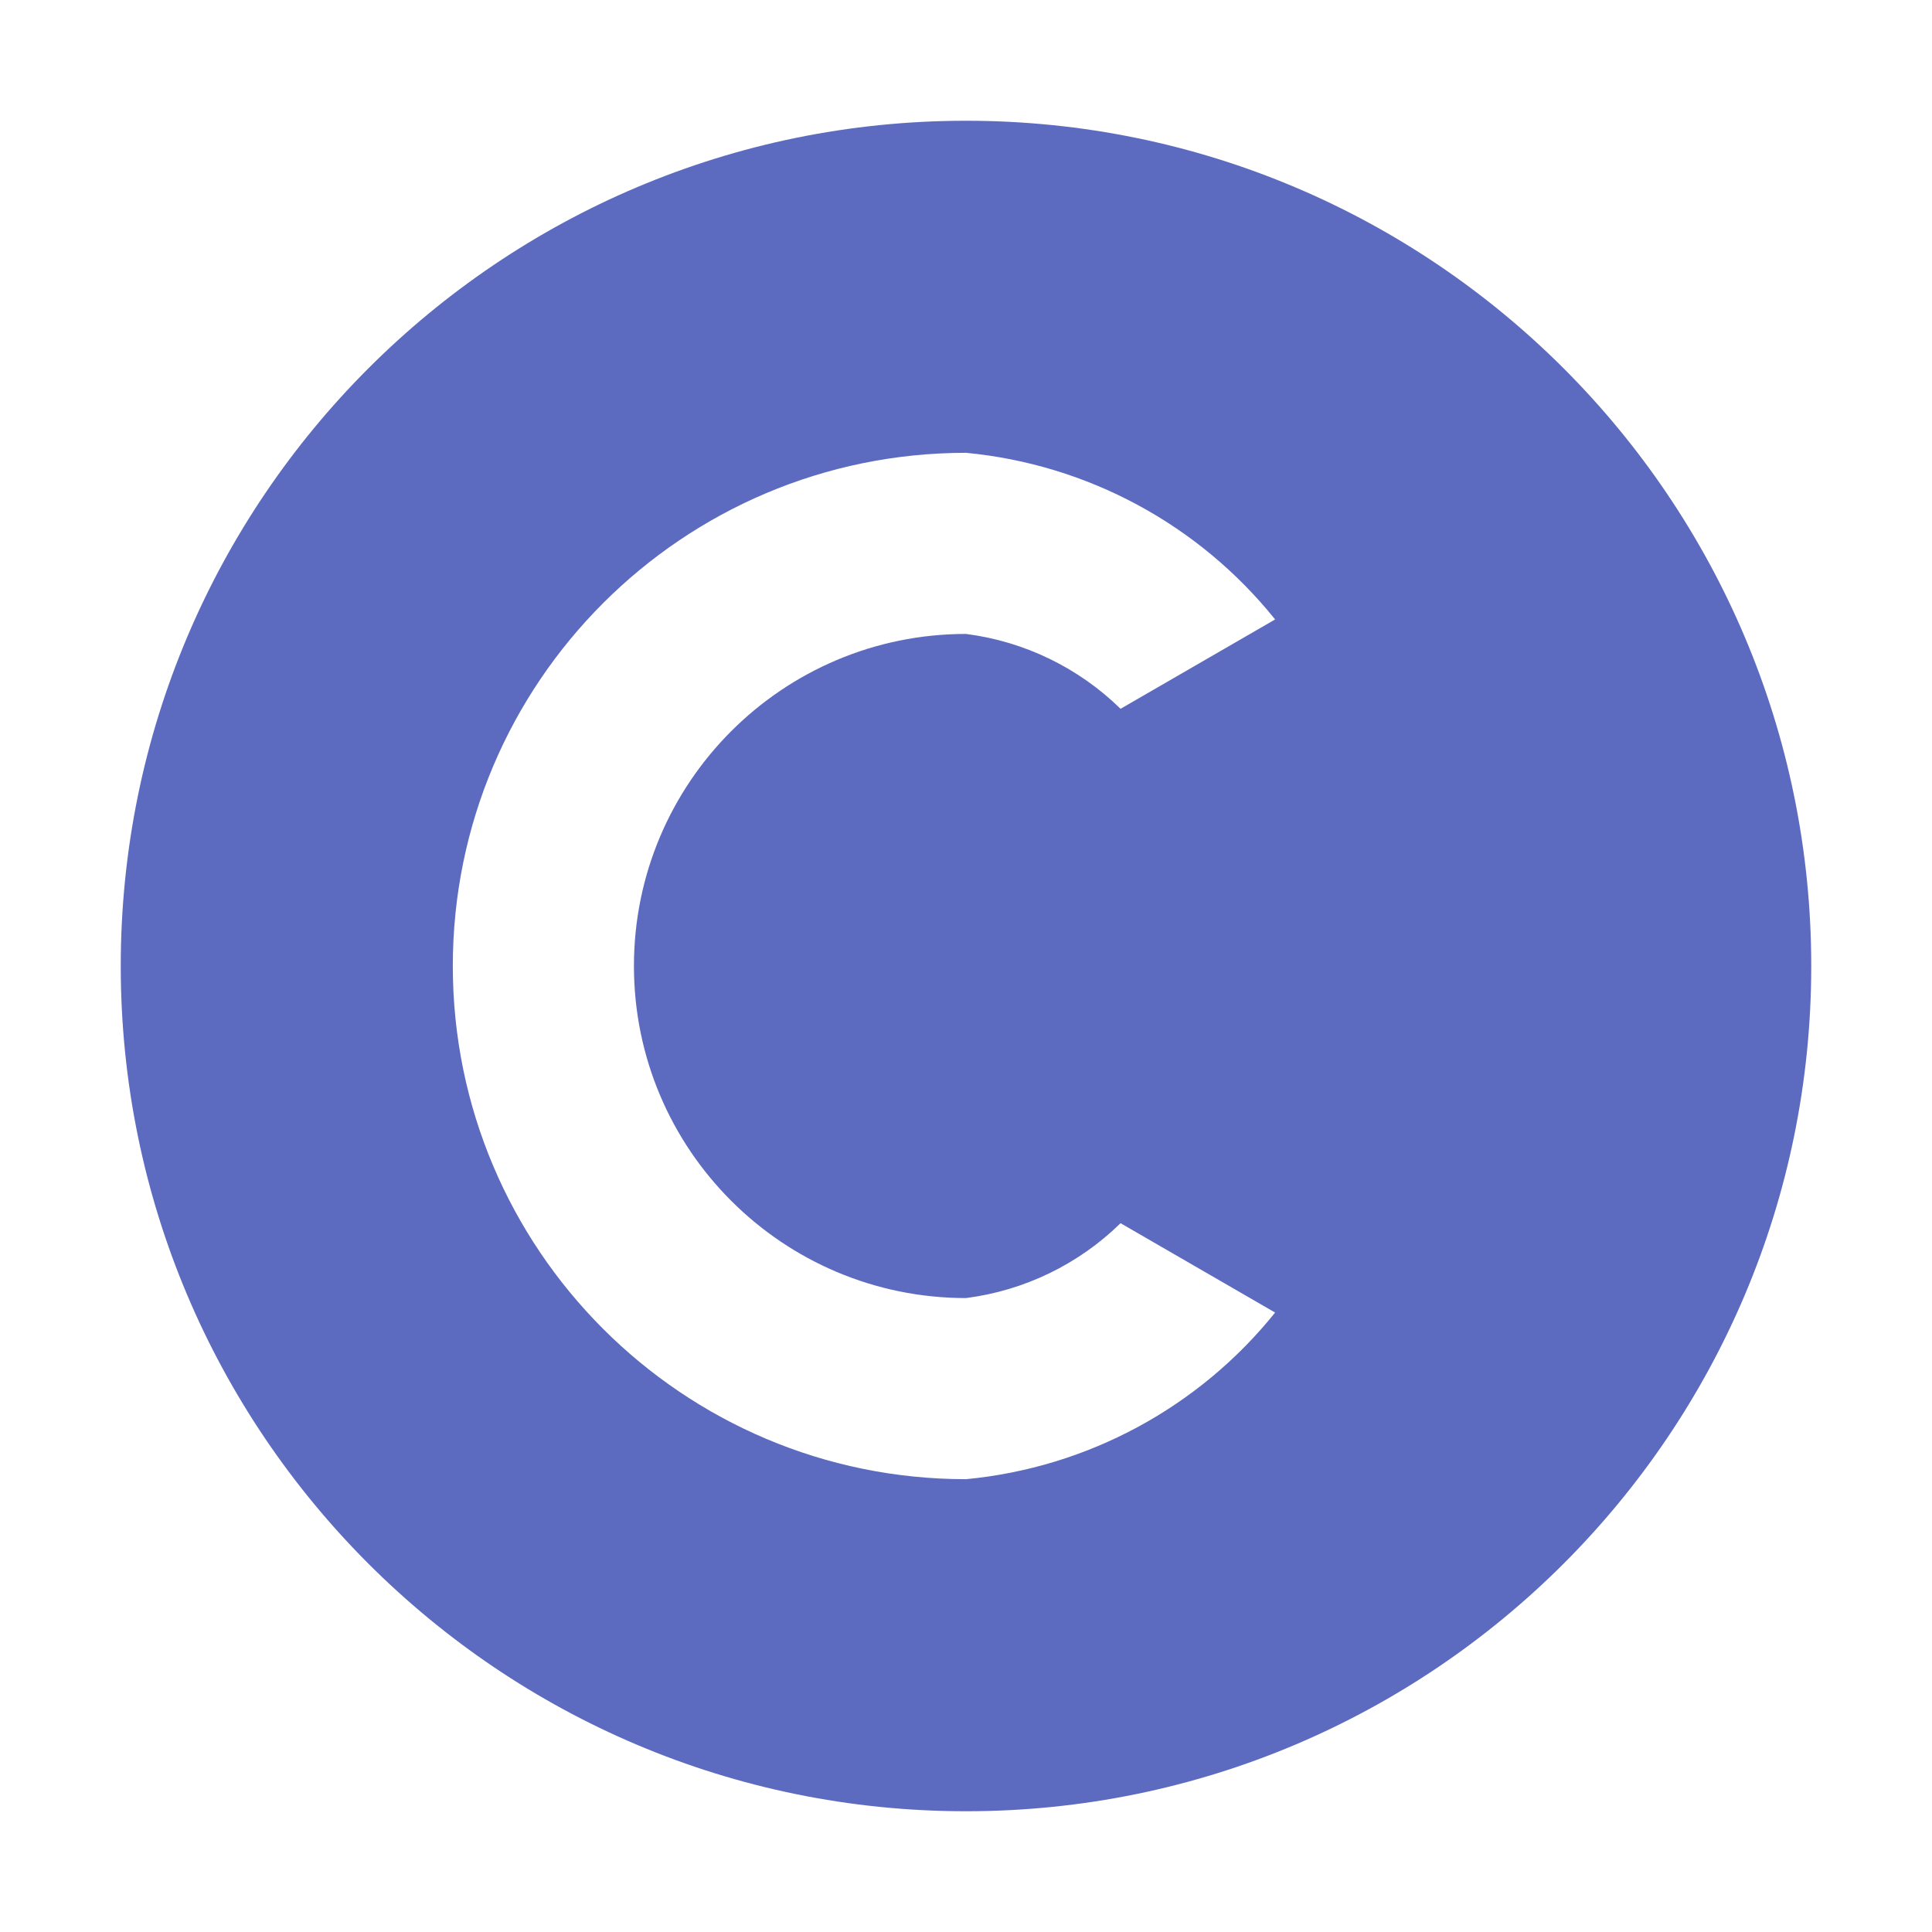
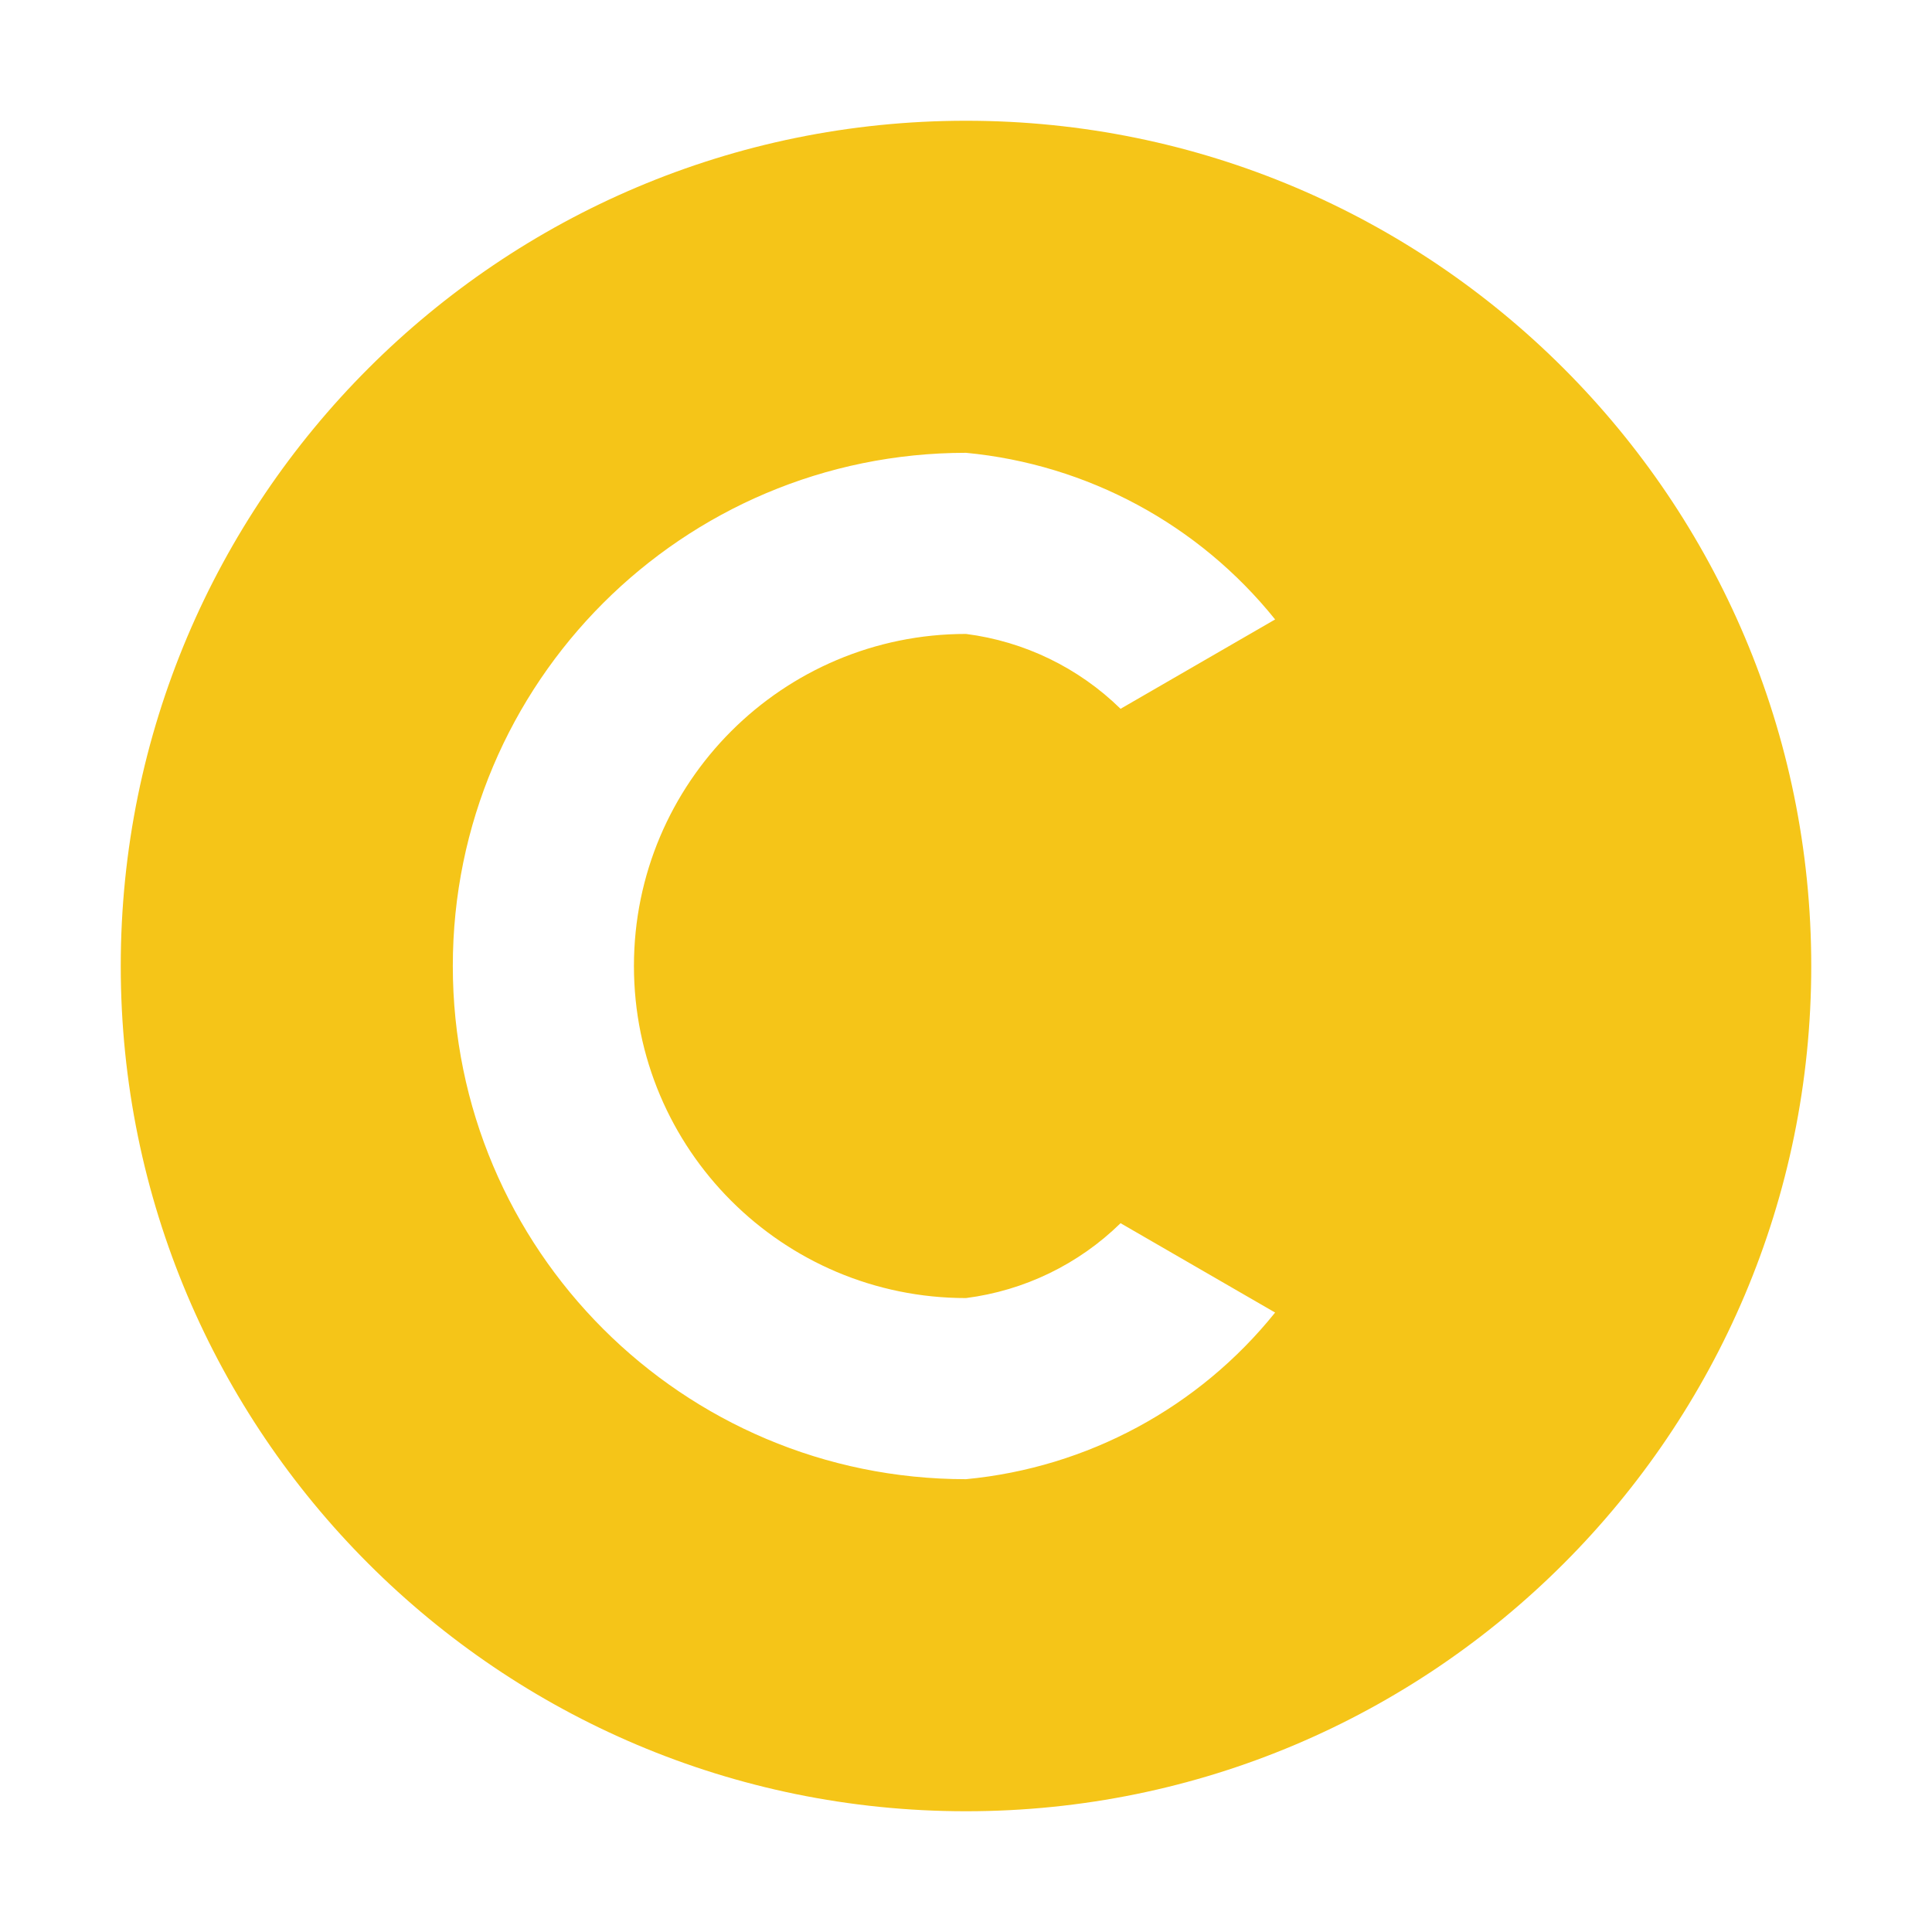
<svg xmlns="http://www.w3.org/2000/svg" viewBox="0 0 32 32">
-   <path fill="#5C6BC0" d="M16 2C8.27 2 2 8.27 2 16s6.27 14 14 14 14-6.27 14-14S23.73 2 16 2zm5.12 19.74A7.47 7.47 0 0 1 16 24.5a8.5 8.5 0 0 1 0-17 7.47 7.47 0 0 1 5.12 2.76l-2.56 1.48A4.47 4.47 0 0 0 16 10.5a5.5 5.5 0 0 0 0 11 4.47 4.47 0 0 0 2.56-1.24z" />
+   <path fill="#F5C518" d="M16 2C8.27 2 2 8.27 2 16s6.27 14 14 14 14-6.27 14-14S23.73 2 16 2zm5.12 19.74A7.47 7.47 0 0 1 16 24.5a8.5 8.5 0 0 1 0-17 7.47 7.47 0 0 1 5.12 2.76l-2.56 1.48A4.47 4.47 0 0 0 16 10.5a5.5 5.5 0 0 0 0 11 4.47 4.47 0 0 0 2.56-1.24z" />
</svg>
